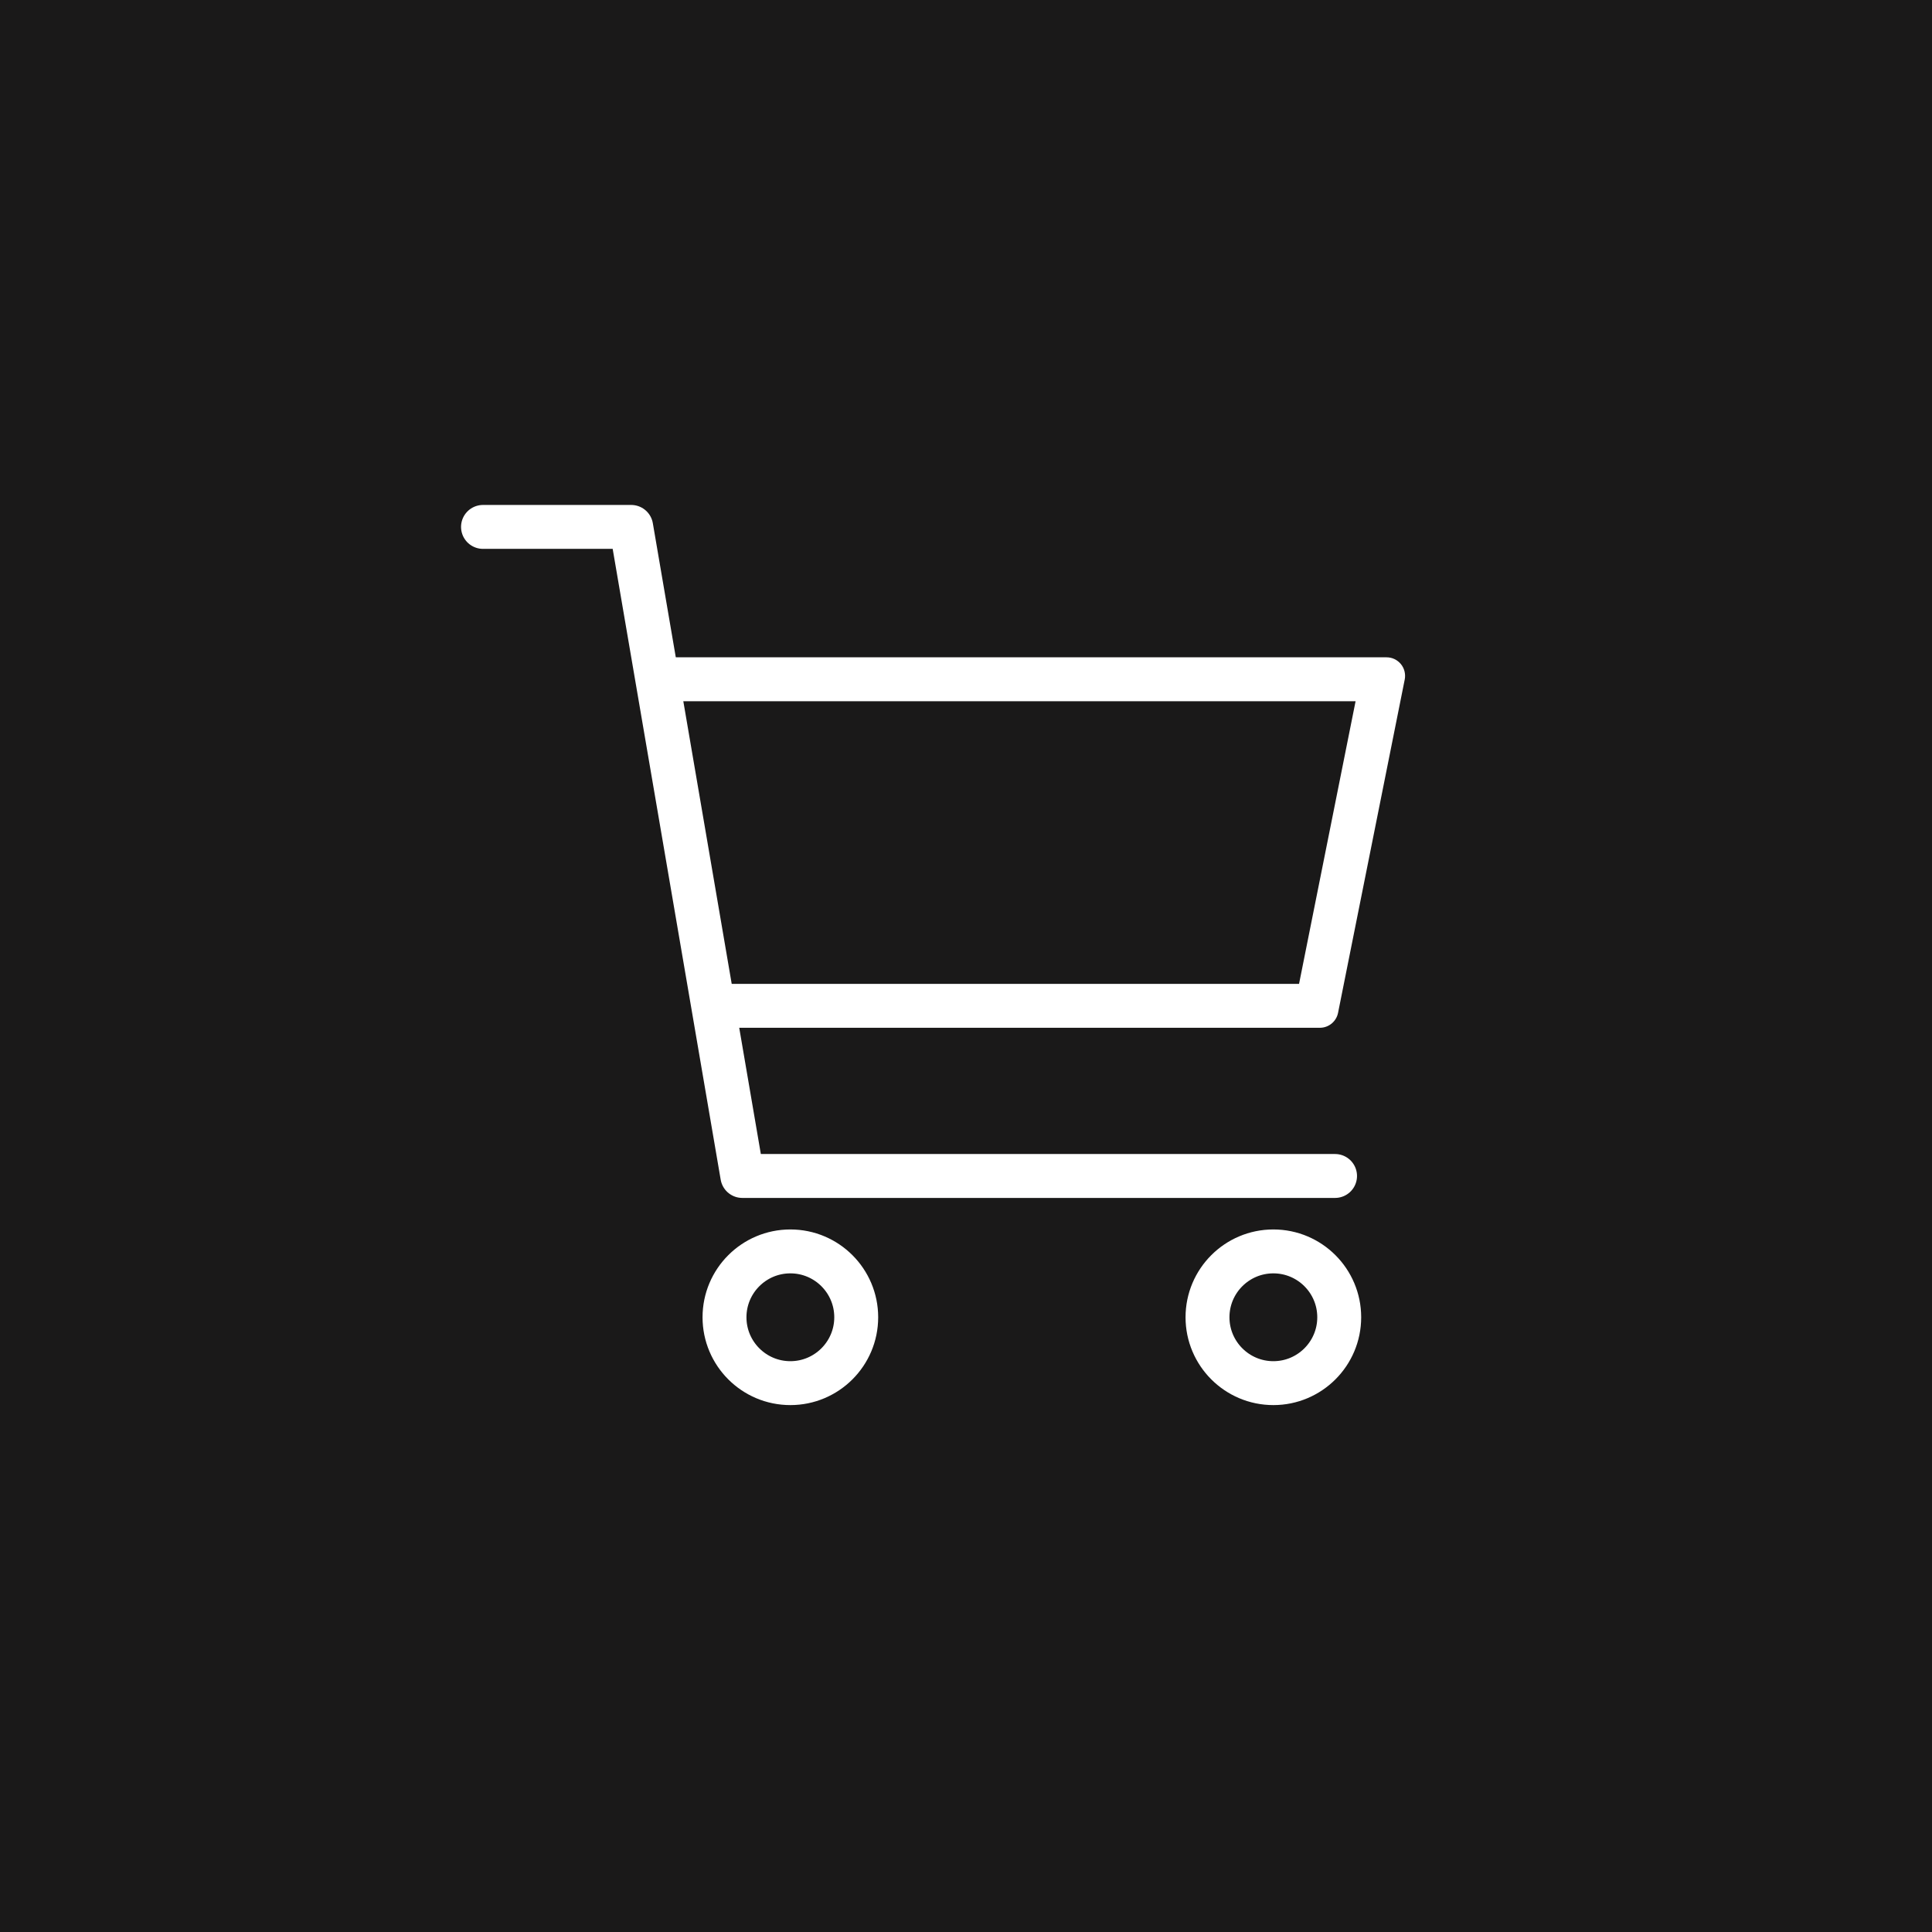
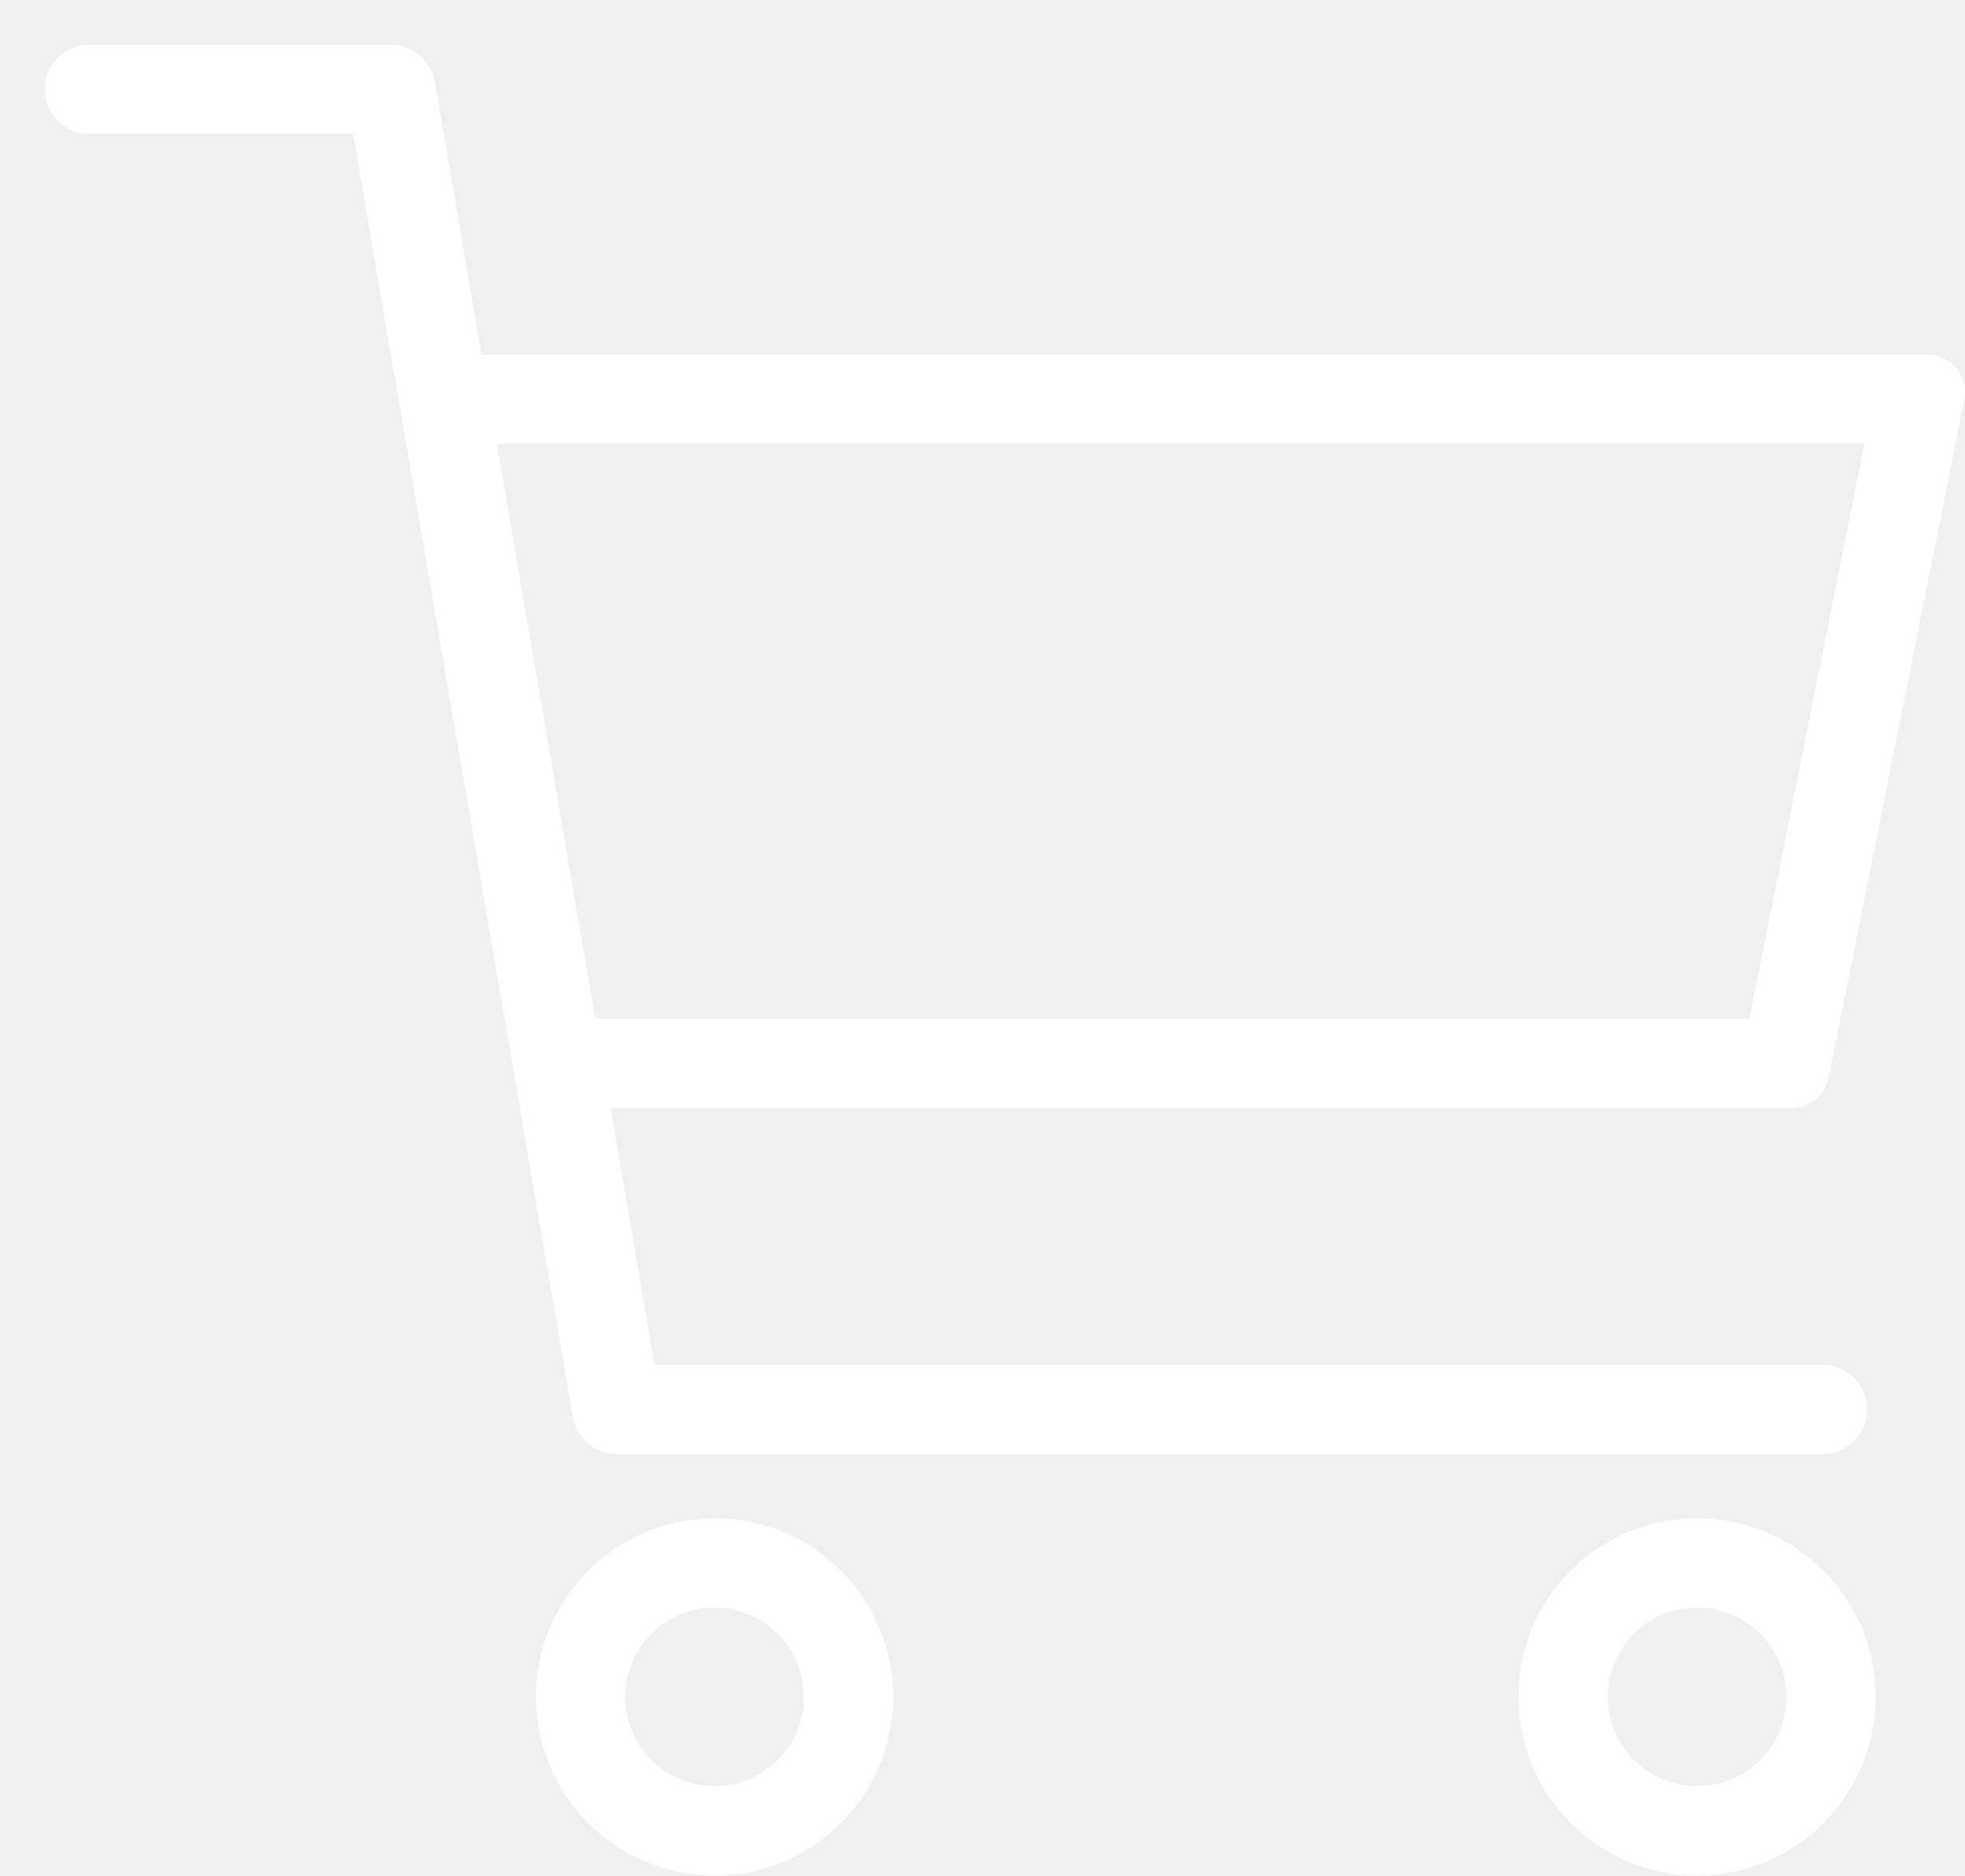
- <svg xmlns="http://www.w3.org/2000/svg" width="44" height="44" viewBox="0 0 44 44" fill="none">
-   <rect width="44" height="44" fill="#1A1919" />
-   <path d="M19.5 30C19.5 30.828 18.828 31.5 18 31.5C17.172 31.5 16.5 30.828 16.5 30C16.5 29.172 17.172 28.5 18 28.5C18.828 28.5 19.5 29.172 19.5 30Z" stroke="white" stroke-linecap="round" stroke-linejoin="round" />
-   <path d="M30.5 30C30.5 30.828 29.828 31.5 29 31.5C28.172 31.5 27.5 30.828 27.5 30C27.5 29.172 28.172 28.5 29 28.5C29.828 28.5 30.5 29.172 30.5 30Z" stroke="white" stroke-linecap="round" stroke-linejoin="round" />
-   <path d="M11 12H14.375L16.906 26.782H30.405" stroke="white" stroke-linecap="round" stroke-linejoin="round" />
-   <mask id="path-4-inside-1_913_16087" fill="white">
-     <path d="M16 23.407H30.059C30.157 23.407 30.251 23.373 30.327 23.311C30.402 23.249 30.454 23.163 30.473 23.068L31.992 15.474C32.004 15.413 32.002 15.35 31.987 15.289C31.972 15.229 31.944 15.172 31.904 15.124C31.864 15.076 31.815 15.037 31.758 15.01C31.702 14.983 31.64 14.97 31.578 14.97H15.218" />
+ <svg xmlns="http://www.w3.org/2000/svg" width="22" height="21" viewBox="0 0 22 21" fill="none">
+   <path d="M9.5 19C9.5 19.828 8.828 20.5 8 20.5C7.172 20.5 6.5 19.828 6.5 19C6.5 18.172 7.172 17.5 8 17.5C8.828 17.5 9.5 18.172 9.5 19Z" stroke="white" stroke-linecap="round" stroke-linejoin="round" />
+   <path d="M20.5 19C20.5 19.828 19.828 20.5 19 20.5C18.172 20.5 17.5 19.828 17.5 19C17.5 18.172 18.172 17.5 19 17.5C19.828 17.5 20.5 18.172 20.5 19Z" stroke="white" stroke-linecap="round" stroke-linejoin="round" />
+   <path d="M1 1H4.375L6.906 15.781H20.405" stroke="white" stroke-linecap="round" stroke-linejoin="round" />
+   <mask id="path-4-inside-1_1162_21668" fill="white">
+     <path d="M6 12.407H20.059C20.157 12.407 20.252 12.373 20.327 12.311C20.402 12.249 20.454 12.163 20.473 12.068L21.992 4.474C22.004 4.413 22.003 4.35 21.988 4.289C21.973 4.229 21.944 4.172 21.905 4.124C21.865 4.076 21.815 4.037 21.759 4.01C21.702 3.983 21.64 3.97 21.578 3.97H5.219" />
  </mask>
-   <path d="M16 22.407C15.447 22.407 15 22.854 15 23.407C15 23.959 15.447 24.407 16 24.407V22.407ZM30.059 23.407L30.06 22.407H30.059V23.407ZM30.473 23.068L31.453 23.264L31.453 23.264L30.473 23.068ZM31.992 15.474L31.011 15.278L31.011 15.278L31.992 15.474ZM31.578 14.97V15.97L31.578 15.97L31.578 14.97ZM15.218 13.97C14.666 13.97 14.218 14.417 14.218 14.97C14.218 15.522 14.666 15.97 15.218 15.97V13.97ZM16 24.407H30.059V22.407H16V24.407ZM30.058 24.407C30.387 24.407 30.706 24.293 30.96 24.085L29.693 22.538C29.796 22.453 29.926 22.407 30.06 22.407L30.058 24.407ZM30.96 24.085C31.215 23.877 31.389 23.586 31.453 23.264L29.492 22.871C29.519 22.74 29.59 22.622 29.693 22.538L30.96 24.085ZM31.453 23.264L32.972 15.671L31.011 15.278L29.492 22.872L31.453 23.264ZM32.972 15.671C33.013 15.464 33.008 15.251 32.957 15.047L31.017 15.532C30.996 15.449 30.994 15.362 31.011 15.278L32.972 15.671ZM32.957 15.047C32.906 14.843 32.811 14.652 32.677 14.49L31.131 15.758C31.077 15.692 31.038 15.615 31.017 15.532L32.957 15.047ZM32.677 14.49C32.544 14.327 32.376 14.196 32.185 14.106L31.331 15.914C31.253 15.878 31.185 15.824 31.131 15.758L32.677 14.49ZM32.185 14.106C31.995 14.016 31.787 13.97 31.577 13.97L31.578 15.97C31.493 15.97 31.408 15.951 31.331 15.914L32.185 14.106ZM31.578 13.97H15.218V15.97H31.578V13.97Z" fill="white" mask="url(#path-4-inside-1_913_16087)" />
+   <path d="M6 11.407C5.448 11.407 5 11.854 5 12.407C5 12.959 5.448 13.407 6 13.407V11.407ZM20.059 12.407L20.06 11.407H20.059V12.407ZM20.473 12.068L21.454 12.264L21.454 12.264L20.473 12.068ZM21.992 4.474L21.012 4.278L21.012 4.278L21.992 4.474ZM21.578 3.97V4.97L21.579 4.97L21.578 3.97ZM5.219 2.97C4.666 2.97 4.219 3.417 4.219 3.97C4.219 4.522 4.666 4.97 5.219 4.97V2.97ZM6 13.407H20.059V11.407H6V13.407ZM20.059 13.407C20.388 13.407 20.706 13.293 20.961 13.085L19.693 11.538C19.797 11.453 19.926 11.407 20.06 11.407L20.059 13.407ZM20.961 13.085C21.215 12.877 21.389 12.586 21.454 12.264L19.493 11.871C19.519 11.74 19.59 11.622 19.693 11.538L20.961 13.085ZM21.454 12.264L22.973 4.67L21.012 4.278L19.493 11.872L21.454 12.264ZM22.973 4.671C23.014 4.464 23.009 4.251 22.958 4.047L21.017 4.532C20.997 4.449 20.995 4.362 21.012 4.278L22.973 4.671ZM22.958 4.047C22.907 3.843 22.811 3.653 22.678 3.49L21.131 4.758C21.077 4.692 21.038 4.615 21.017 4.532L22.958 4.047ZM22.678 3.49C22.544 3.327 22.376 3.196 22.186 3.106L21.331 4.914C21.254 4.878 21.186 4.824 21.131 4.758L22.678 3.49ZM22.186 3.106C21.996 3.016 21.788 2.97 21.577 2.97L21.579 4.97C21.493 4.97 21.409 4.951 21.331 4.914L22.186 3.106ZM21.578 2.97H5.219V4.97H21.578V2.97Z" fill="white" mask="url(#path-4-inside-1_1162_21668)" />
</svg>
